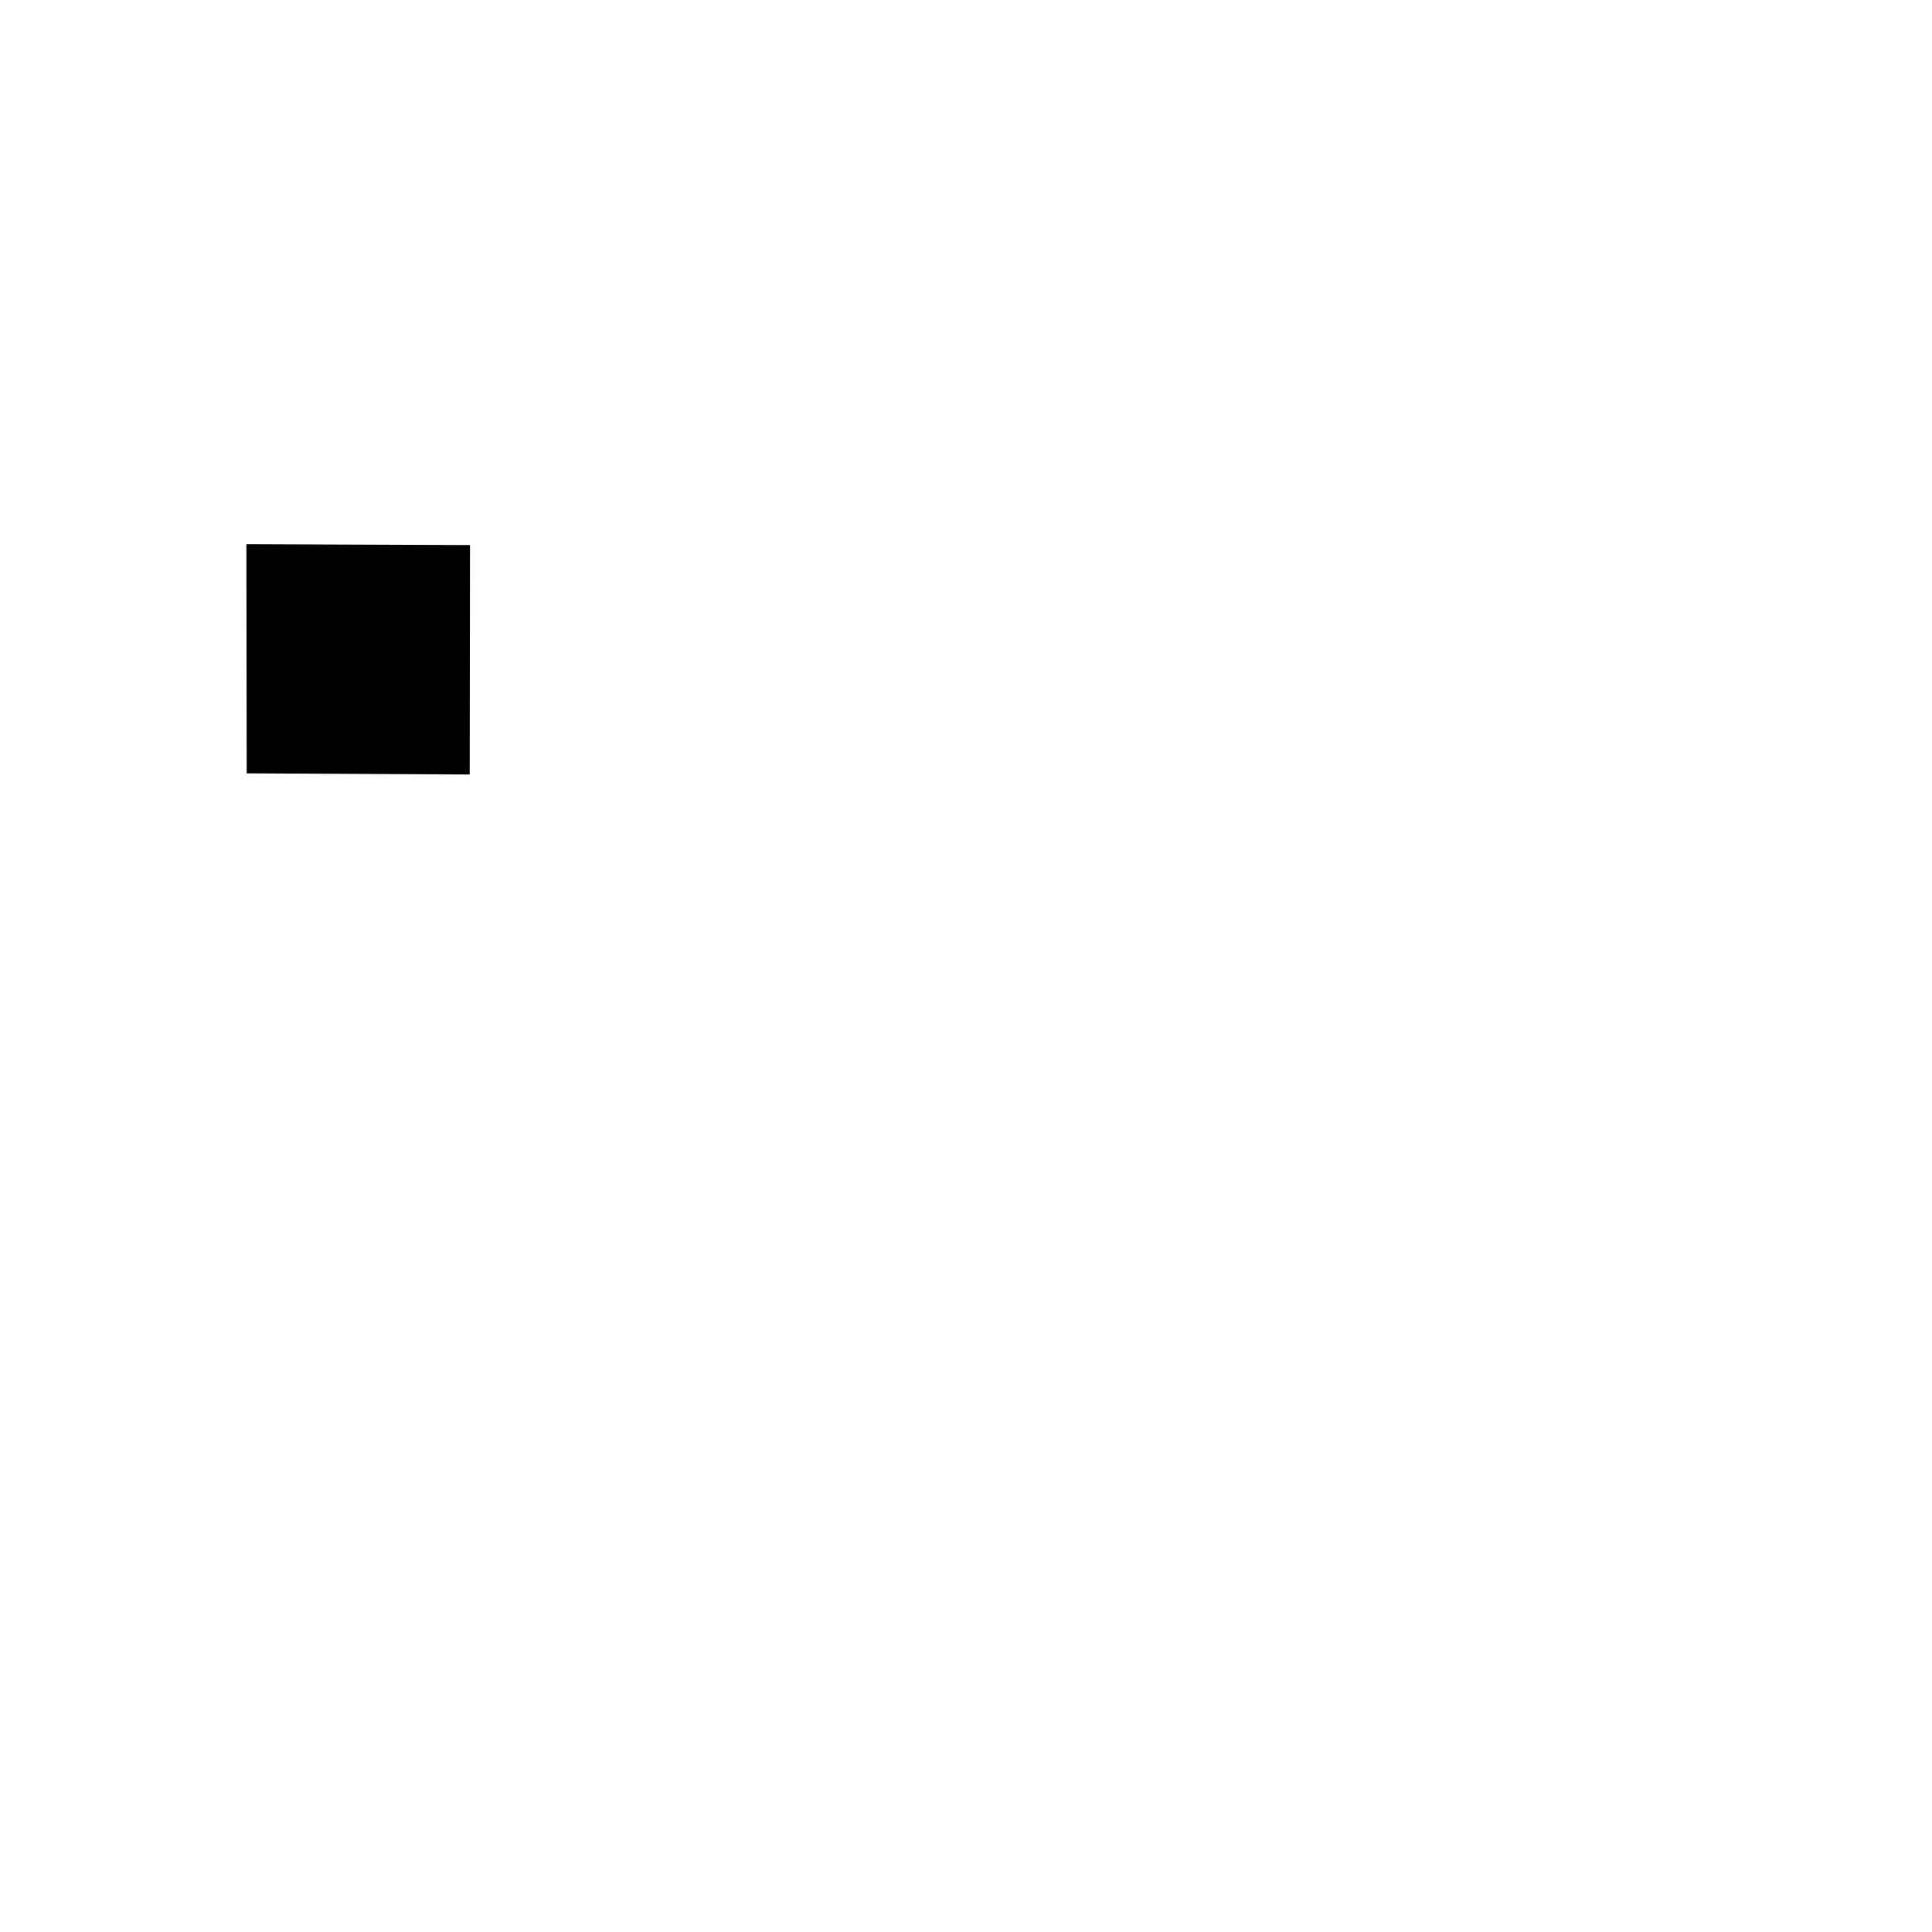
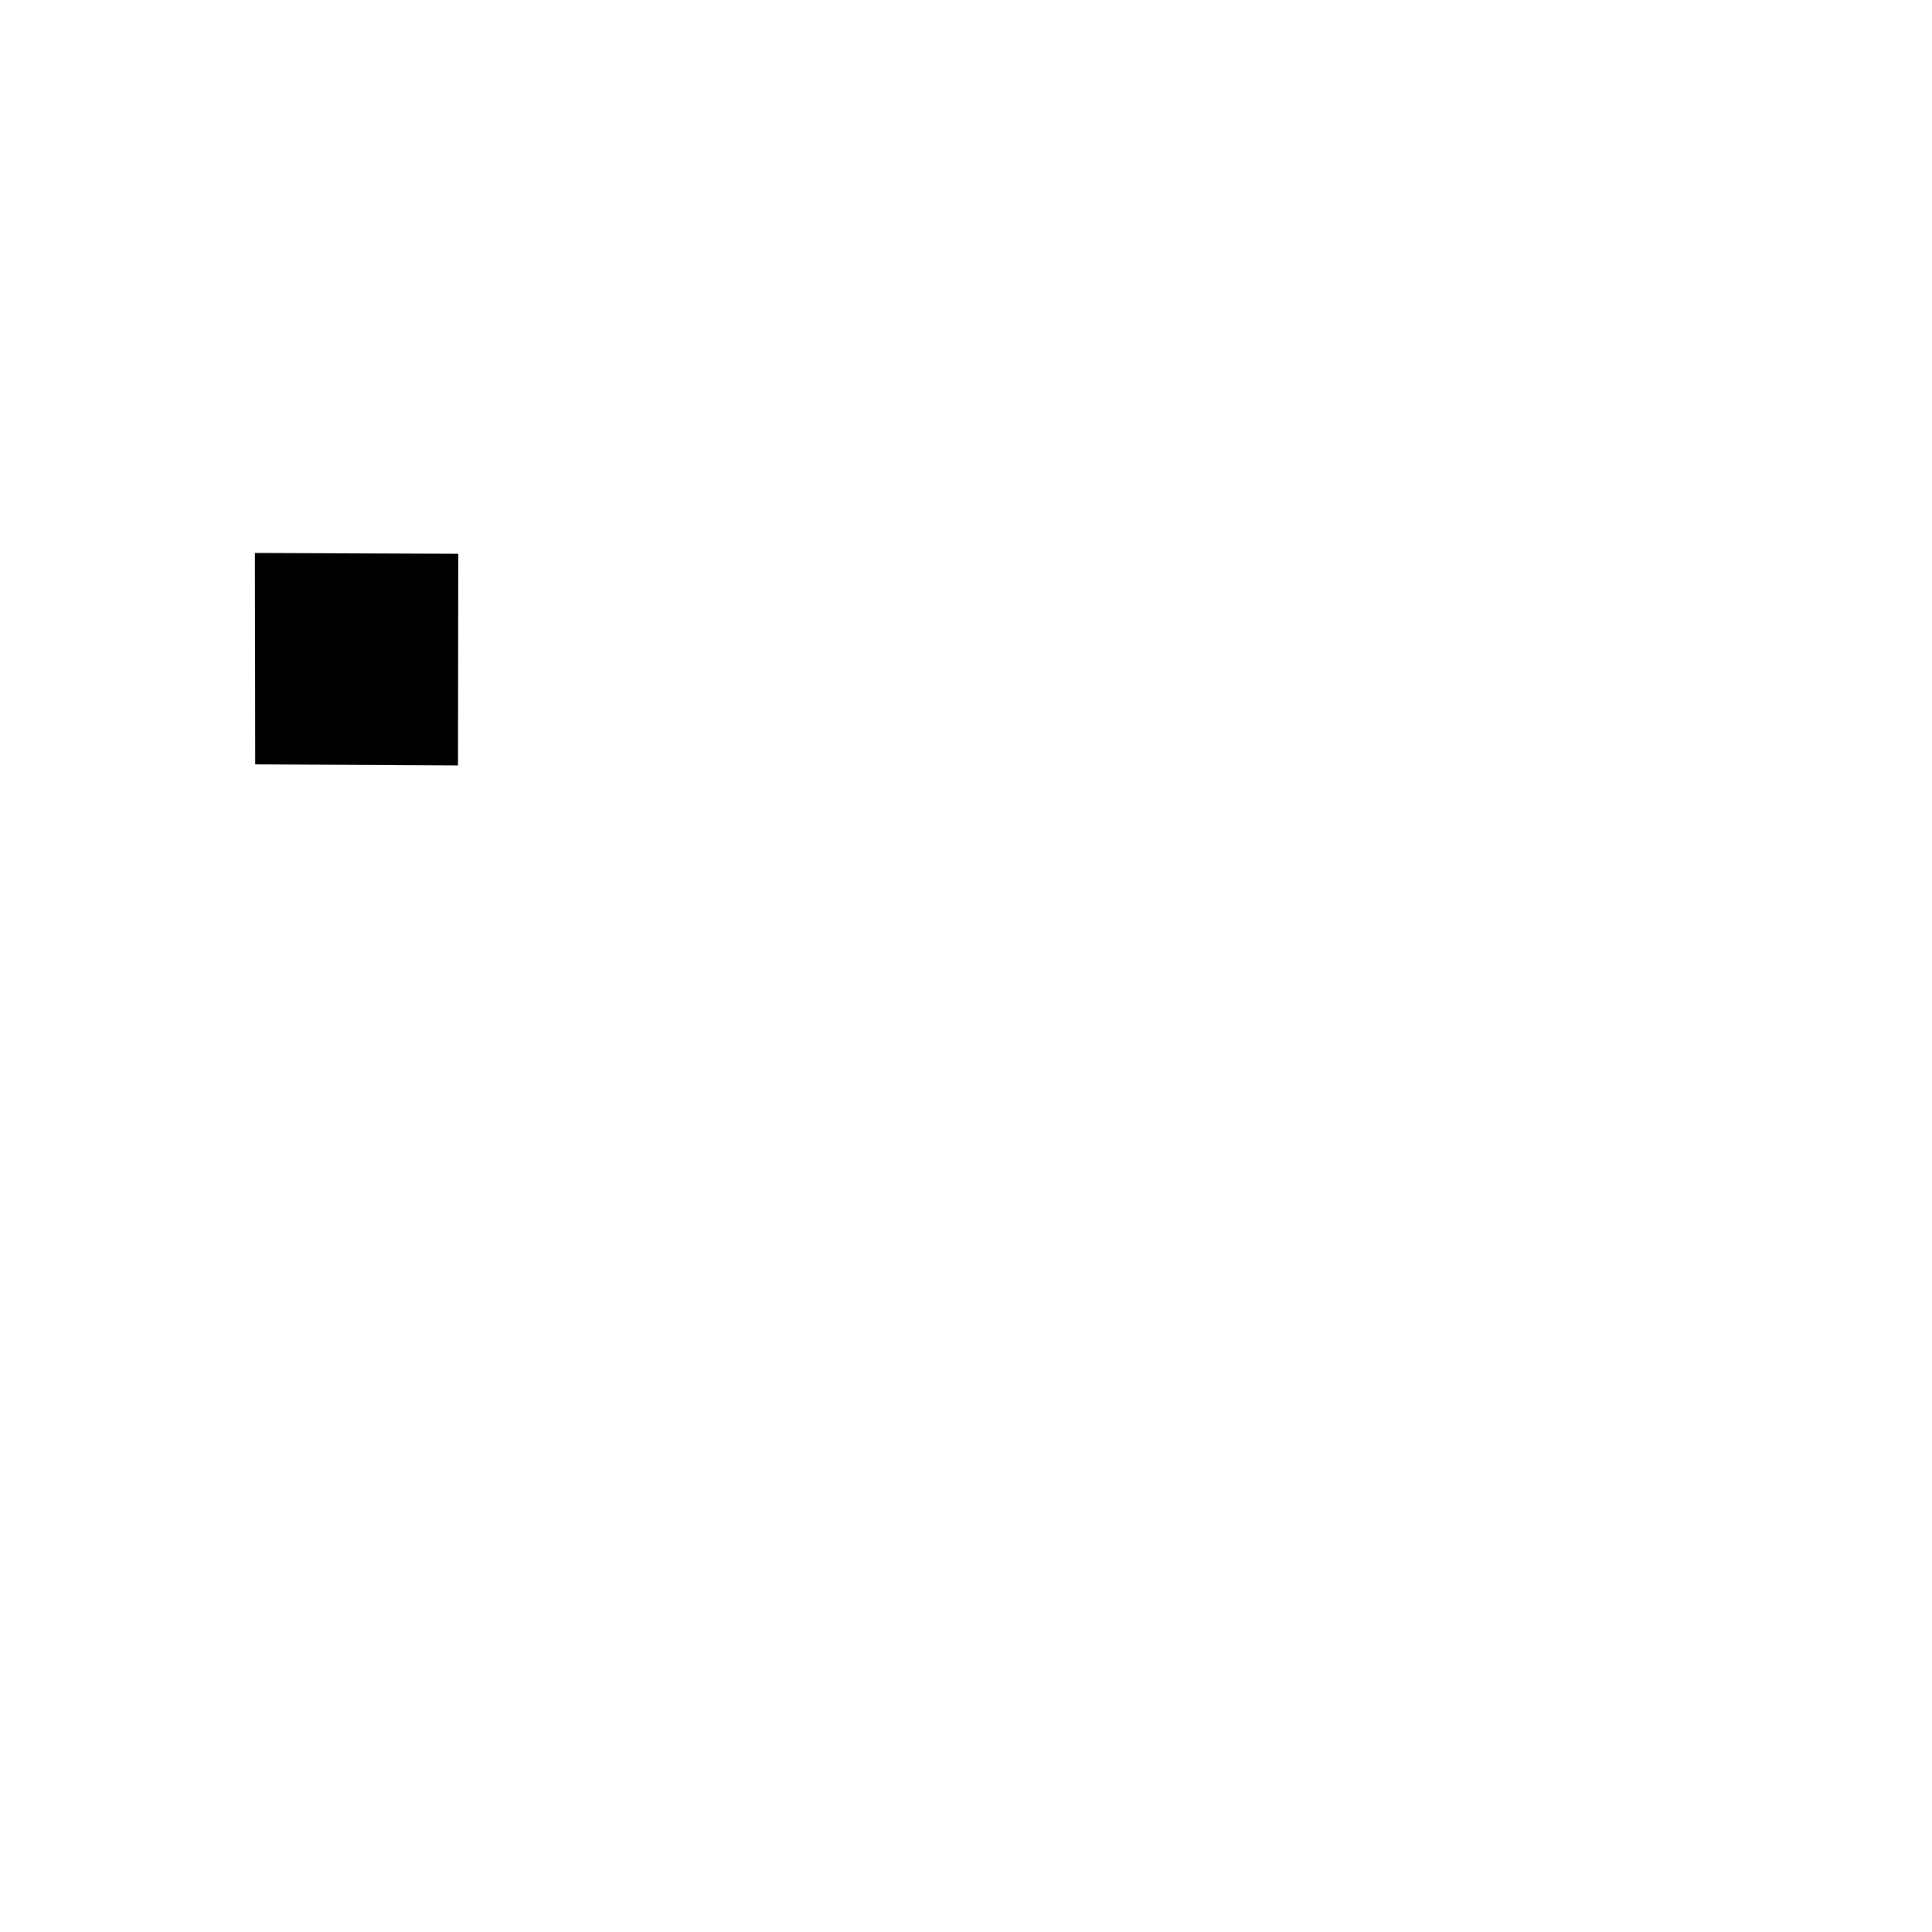
<svg xmlns="http://www.w3.org/2000/svg" version="1.1" id="svg55" width="1254" height="1254" viewBox="0 0 1254 1254">
  <defs id="defs59" />
-   <g id="layer1">
-     <path style="fill:#000000" d="m 159.933,353.213 0.19,148.739 144.745,0.761 0.19,-148.929 z" id="record-bottom" />
+   <g id="layer1" style="display:inline">
+     <path style="fill:#000000;stroke-width:0.916" d="m 165.449,358.92 0.173,137.196 131.655,0.702 0.173,-137.371 z" id="record-bottom" />
  </g>
</svg>
